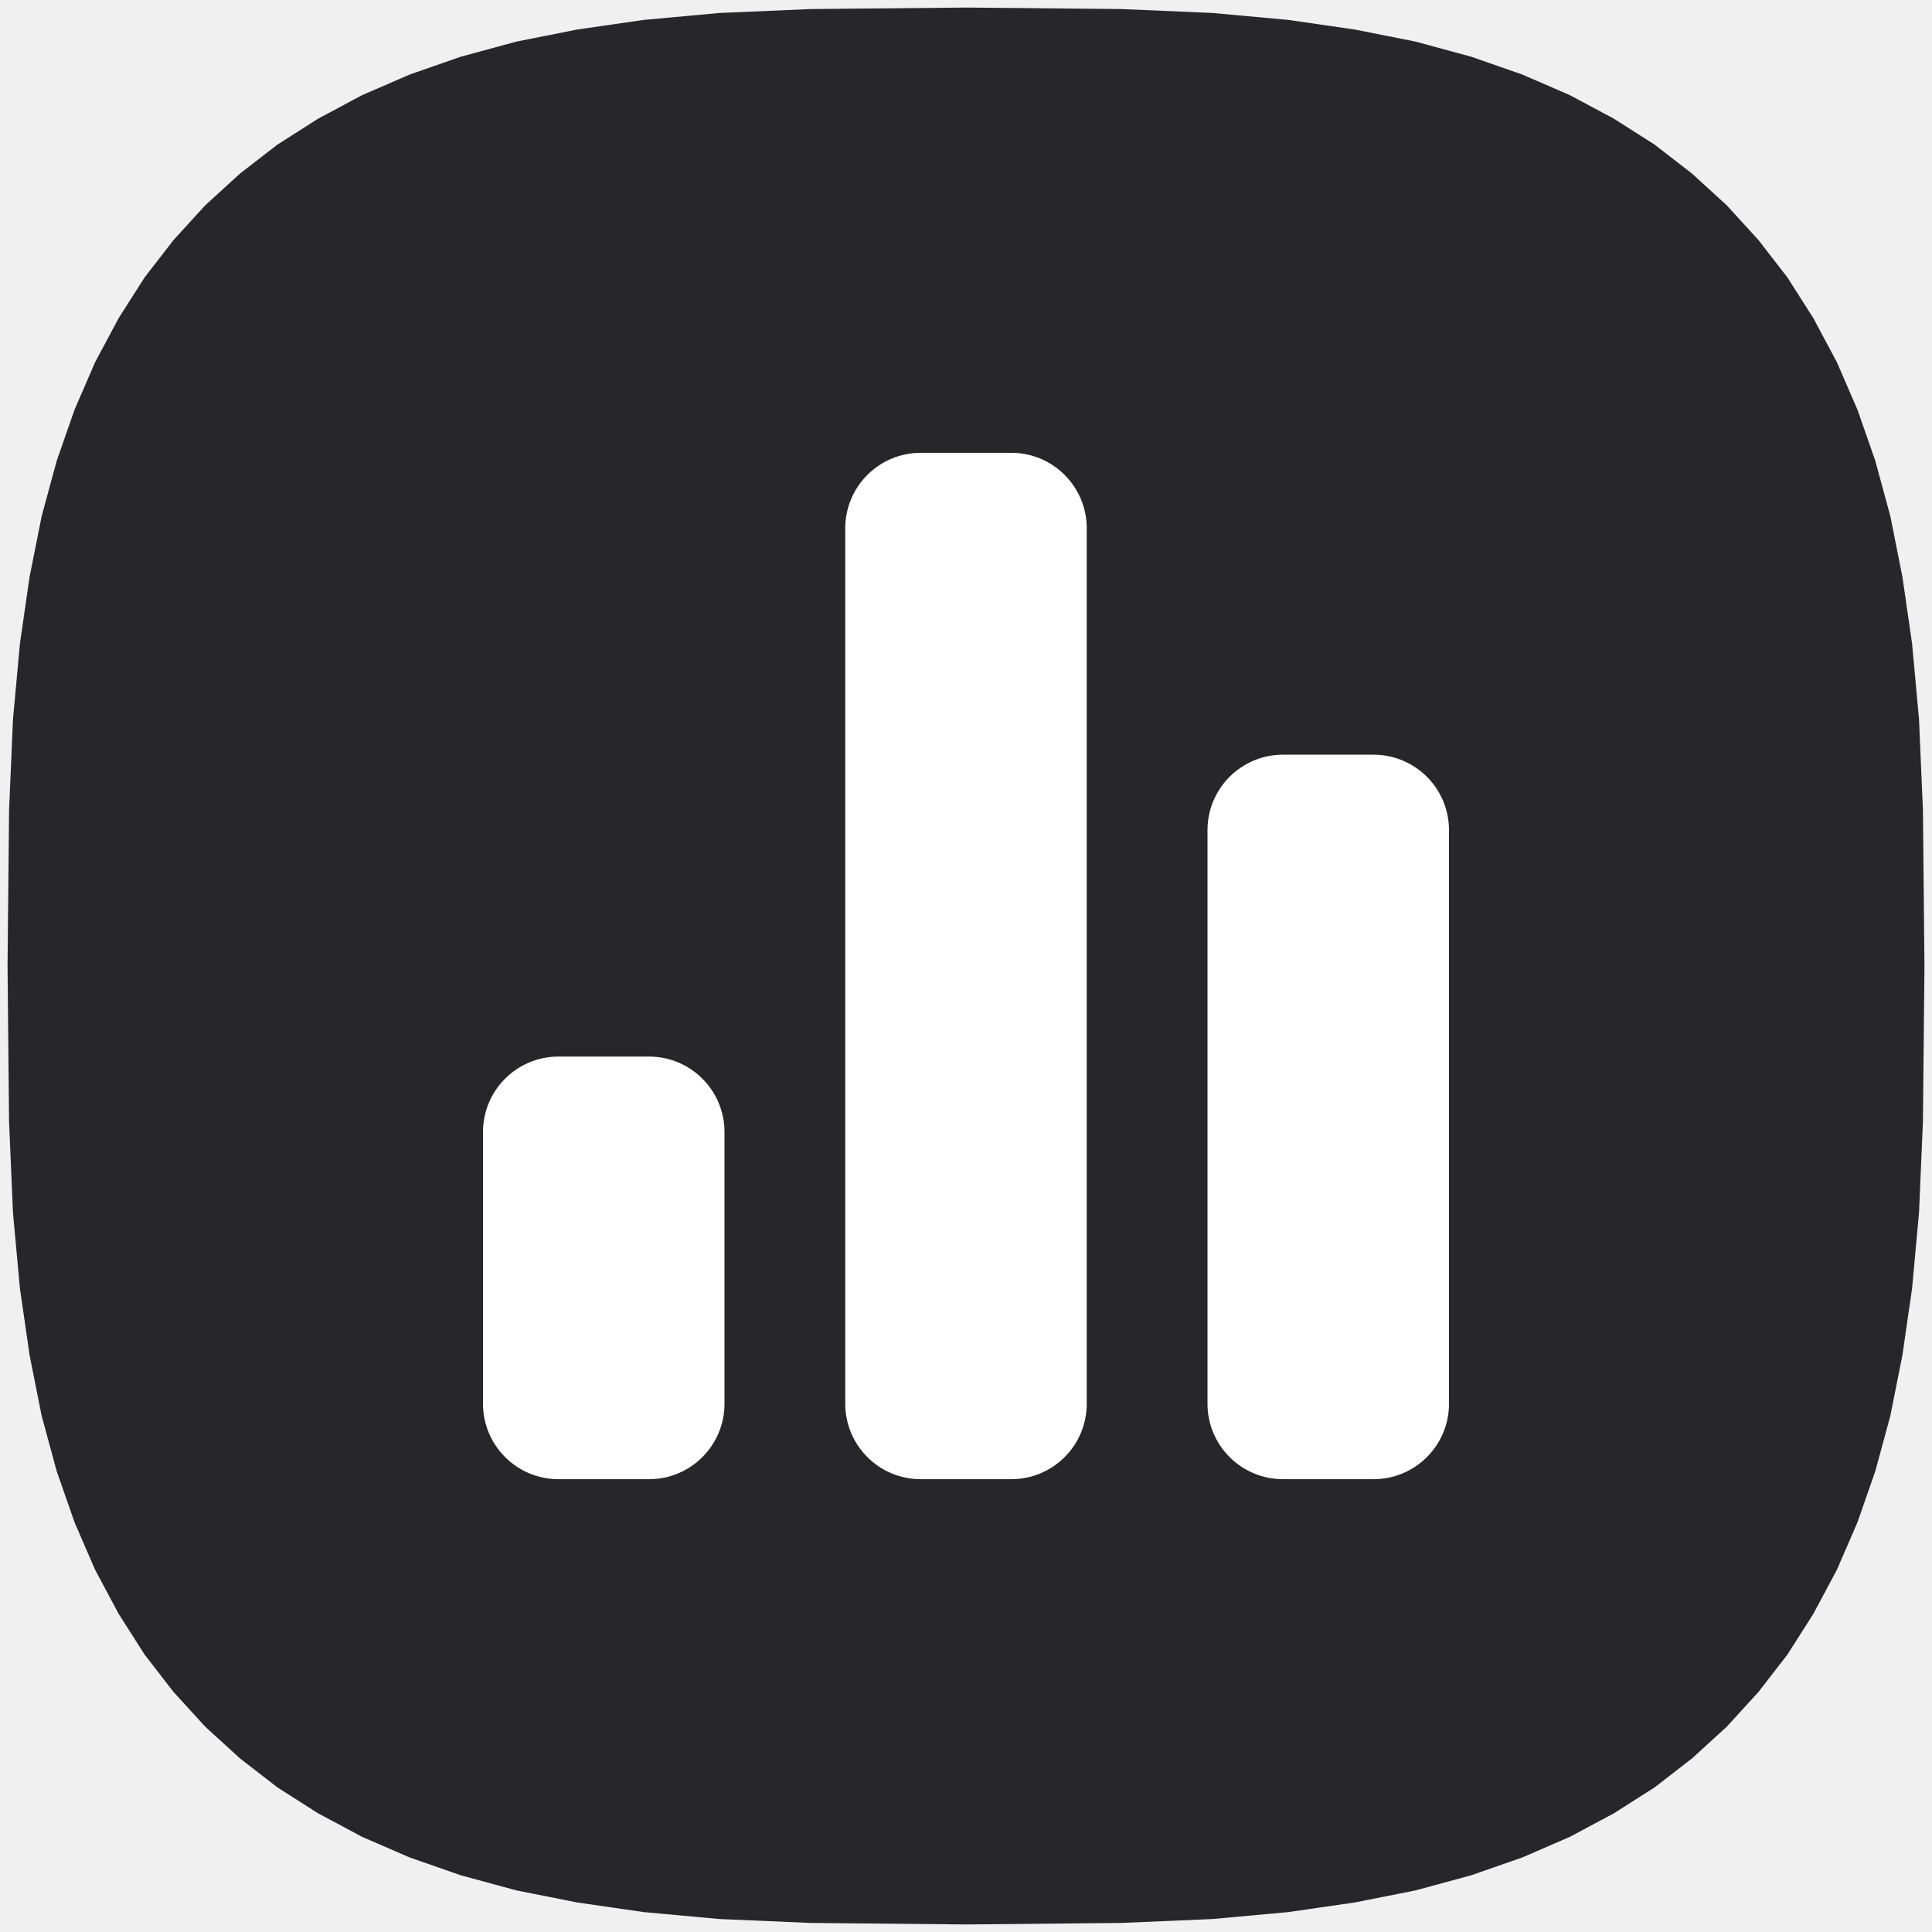
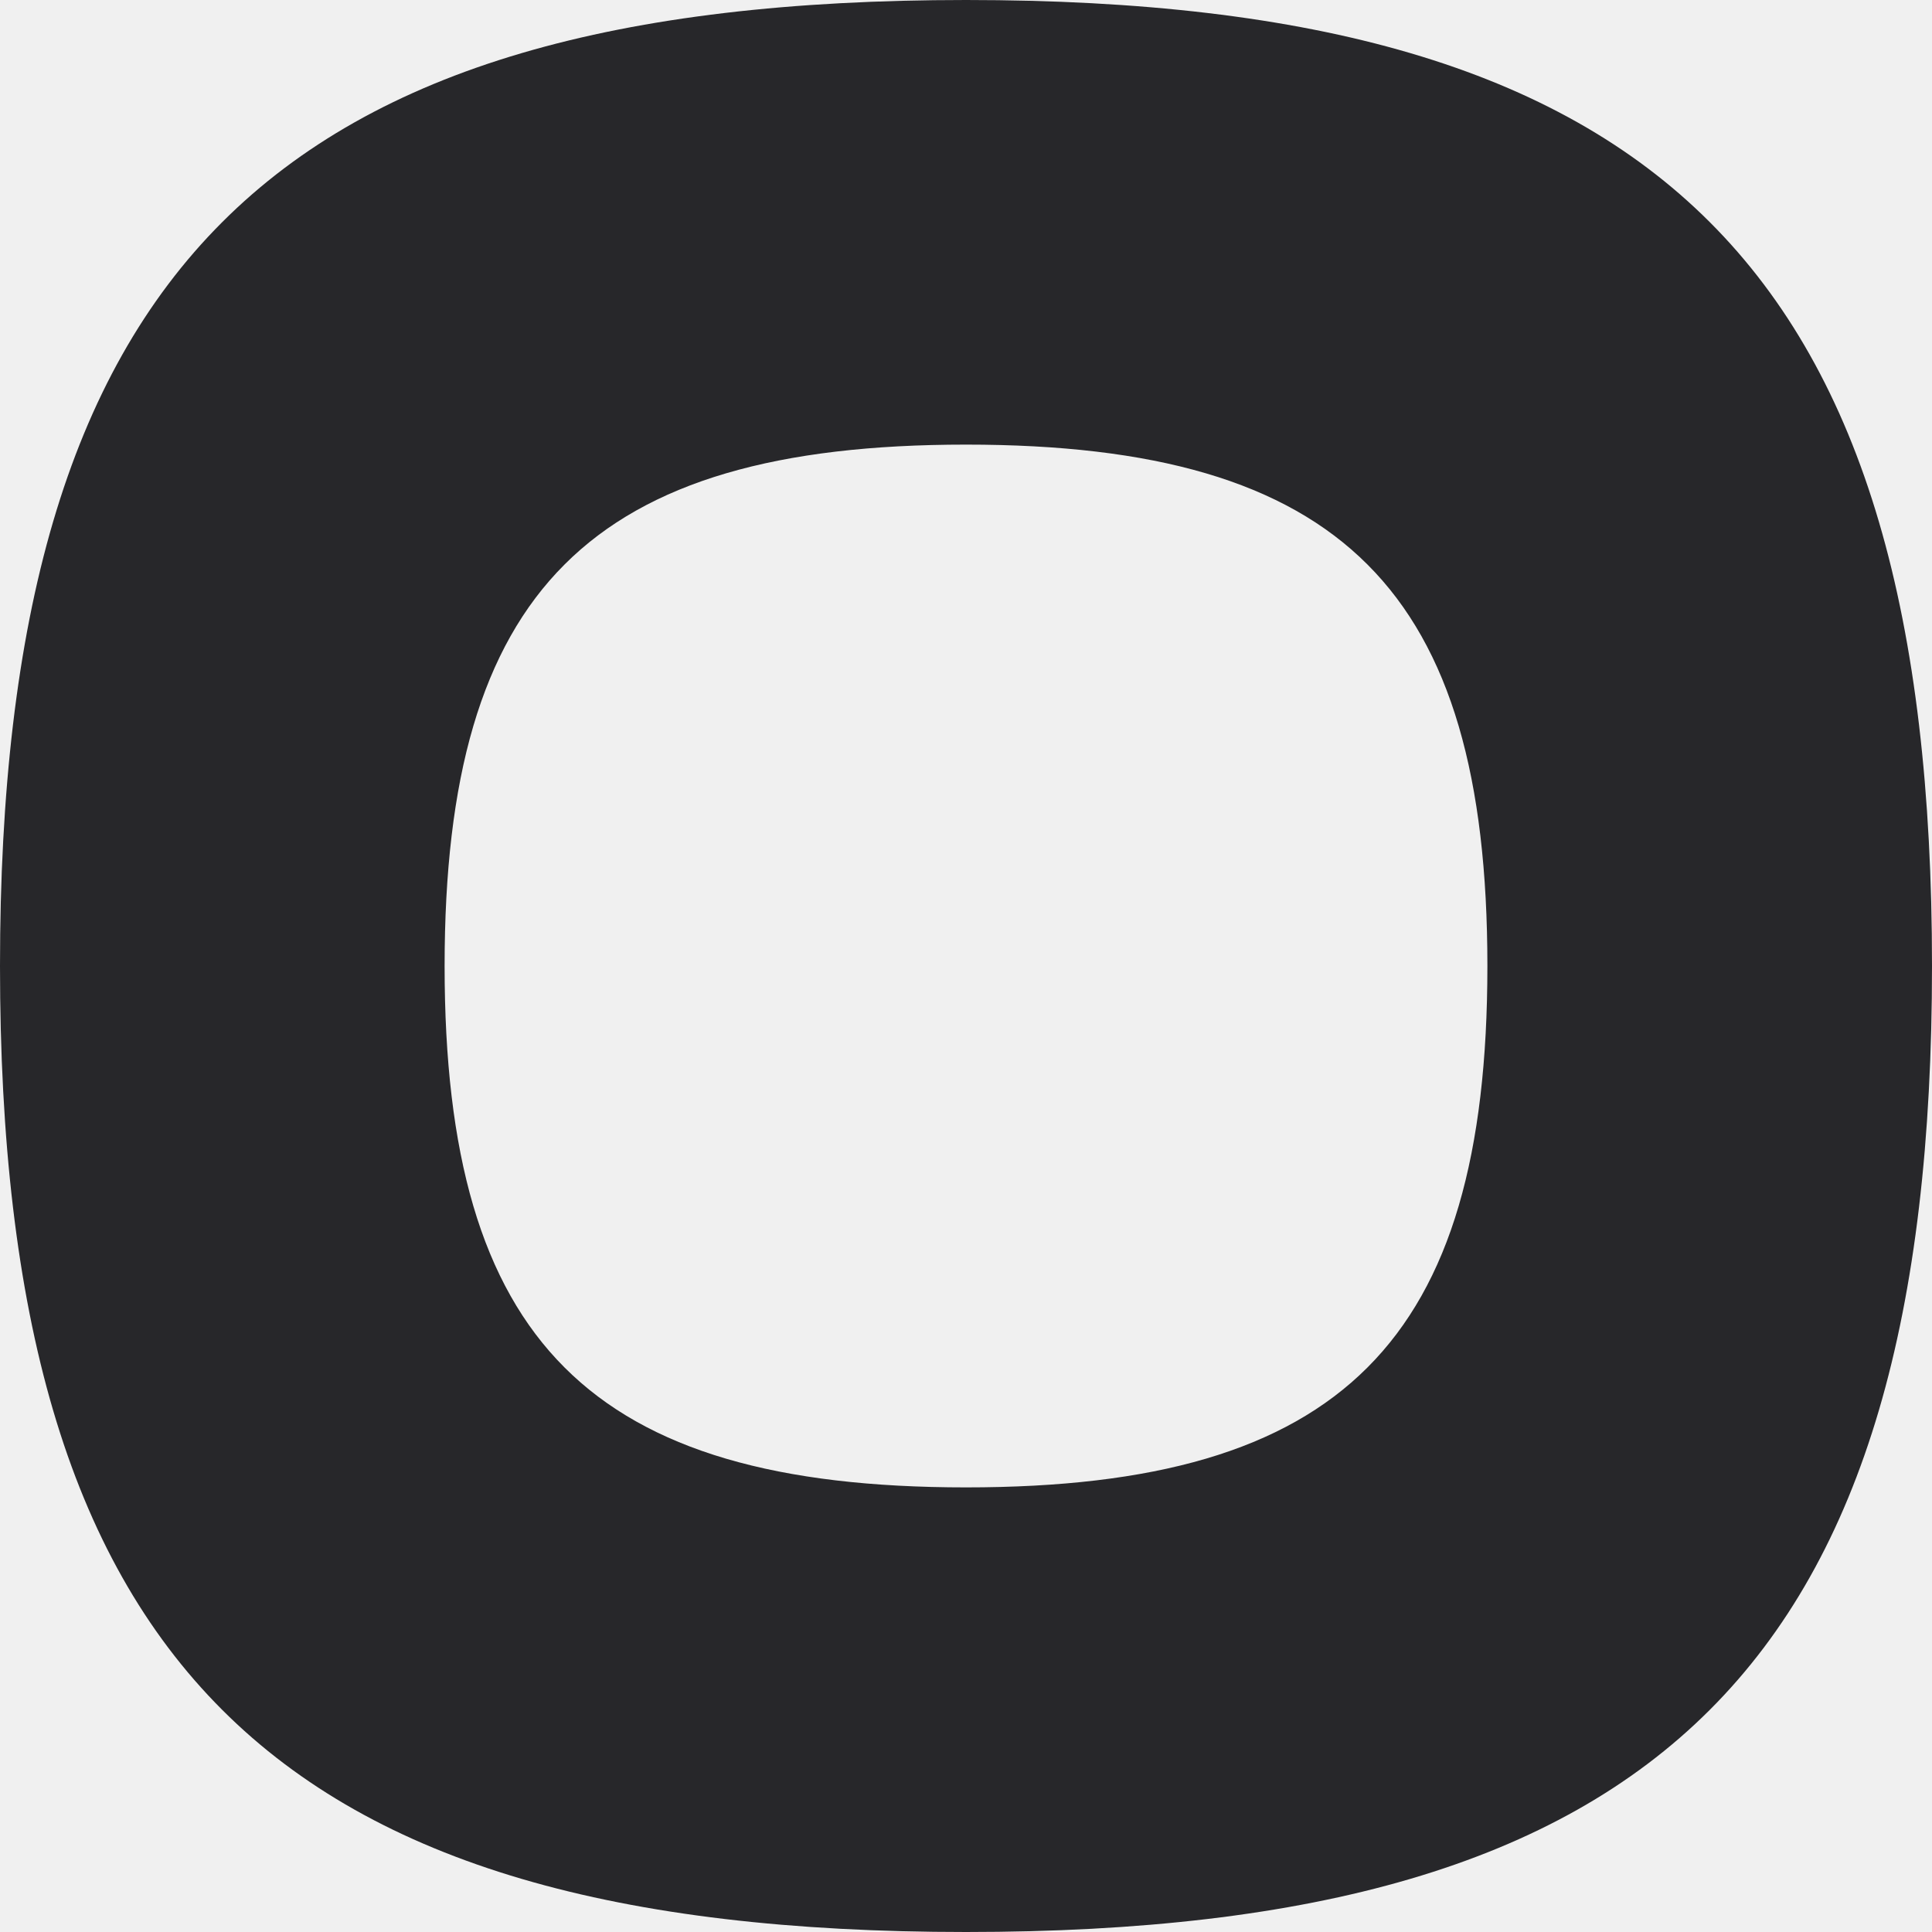
- <svg xmlns="http://www.w3.org/2000/svg" viewBox="0 0 64 64">
-   <path fill="#27272a" d="M63.75 32L63.7 37.15L63.57 40.17L63.34 42.68L63.02 44.89L62.62 46.9L62.12 48.74L61.53 50.43L60.85 52L60.07 53.46L59.21 54.81L58.25 56.05L57.2 57.2L56.05 58.25L54.81 59.21L53.46 60.07L52 60.85L50.43 61.53L48.74 62.12L46.9 62.62L44.89 63.02L42.68 63.34L40.17 63.57L37.15 63.7L32 63.75L26.85 63.7L23.83 63.57L21.32 63.34L19.11 63.02L17.1 62.62L15.26 62.12L13.57 61.53L12 60.85L10.54 60.07L9.19 59.21L7.95 58.25L6.8 57.2L5.75 56.05L4.79 54.81L3.93 53.46L3.15 52L2.47 50.43L1.88 48.74L1.38 46.9L0.98 44.89L0.66 42.68L0.43 40.17L0.3 37.15L0.25 32L0.3 26.85L0.43 23.83L0.66 21.32L0.98 19.11L1.38 17.1L1.88 15.26L2.47 13.57L3.15 12L3.93 10.54L4.79 9.19L5.75 7.95L6.8 6.8L7.95 5.75L9.19 4.79L10.54 3.93L12 3.15L13.57 2.47L15.26 1.88L17.1 1.38L19.11 0.98L21.32 0.66L23.83 0.43L26.85 0.3L32 0.25L37.15 0.3L40.17 0.43L42.68 0.66L44.89 0.98L46.9 1.38L48.74 1.88L50.43 2.47L52 3.15L53.46 3.93L54.81 4.79L56.05 5.75L57.2 6.8L58.25 7.95L59.21 9.19L60.07 10.54L60.85 12L61.53 13.57L62.12 15.26L62.62 17.1L63.02 19.11L63.34 21.32L63.57 23.83L63.7 26.85Z" />
-   <g fill="#fff">
-     <rect x="16" y="35" width="8" height="14" rx="2.5" />
-     <rect x="28" y="15" width="8" height="34" rx="2.5" />
-     <rect x="40" y="25" width="8" height="24" rx="2.5" />
+ <svg xmlns="http://www.w3.org/2000/svg" viewBox="0.000 5.700 20.380 20.380" width="20.380" height="20.380" role="img" aria-label="Plost">
+   <g transform="translate(-36.475 0)" fill="#27272a">
+     <path d="M46.665 5.7 C54.002 5.7 56.855 8.553 56.855 15.89 C56.855 23.227 54.002 26.08 46.665 26.08 C39.328 26.08 36.475 23.227 36.475 15.89 C36.475 8.553 39.328 5.7 46.665 5.7Z M46.665 10.39 C50.625 10.39 52.165 11.93 52.165 15.89 C52.165 19.85 50.625 21.39 46.665 21.39 C42.705 21.39 41.165 19.85 41.165 15.89 C41.165 11.93 42.705 10.39 46.665 10.39Z" fill-rule="evenodd" />
  </g>
</svg>
